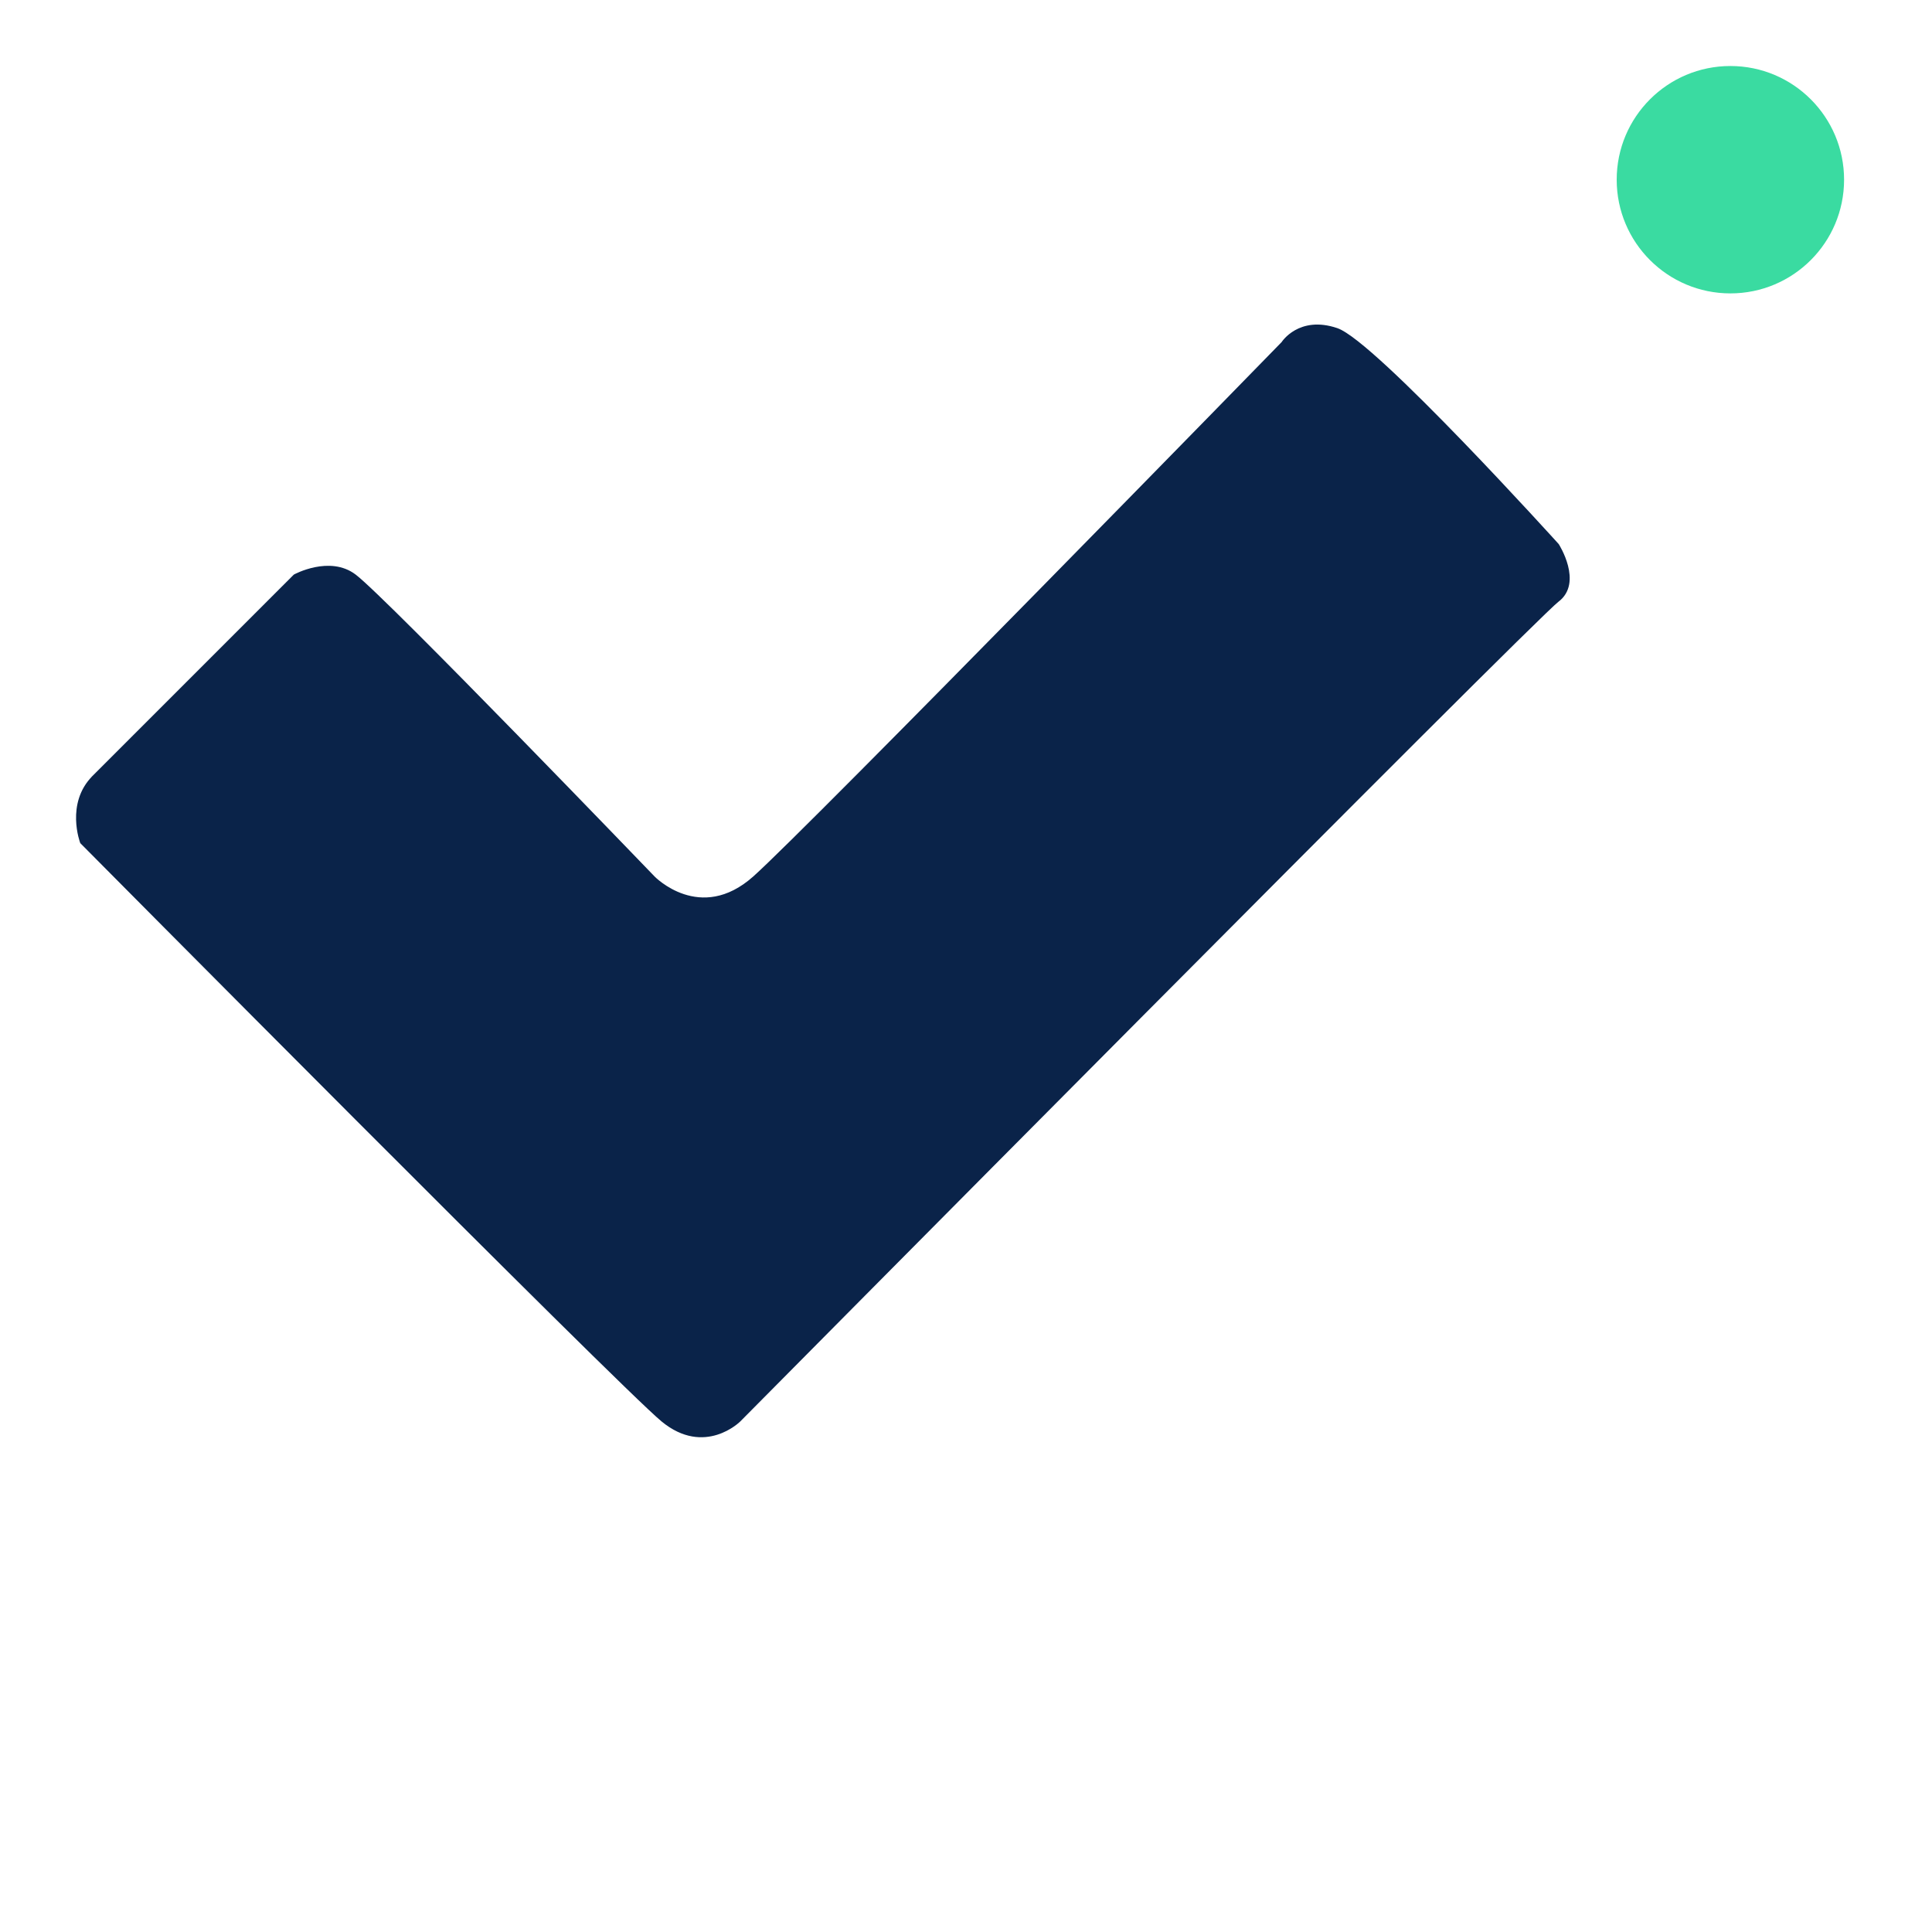
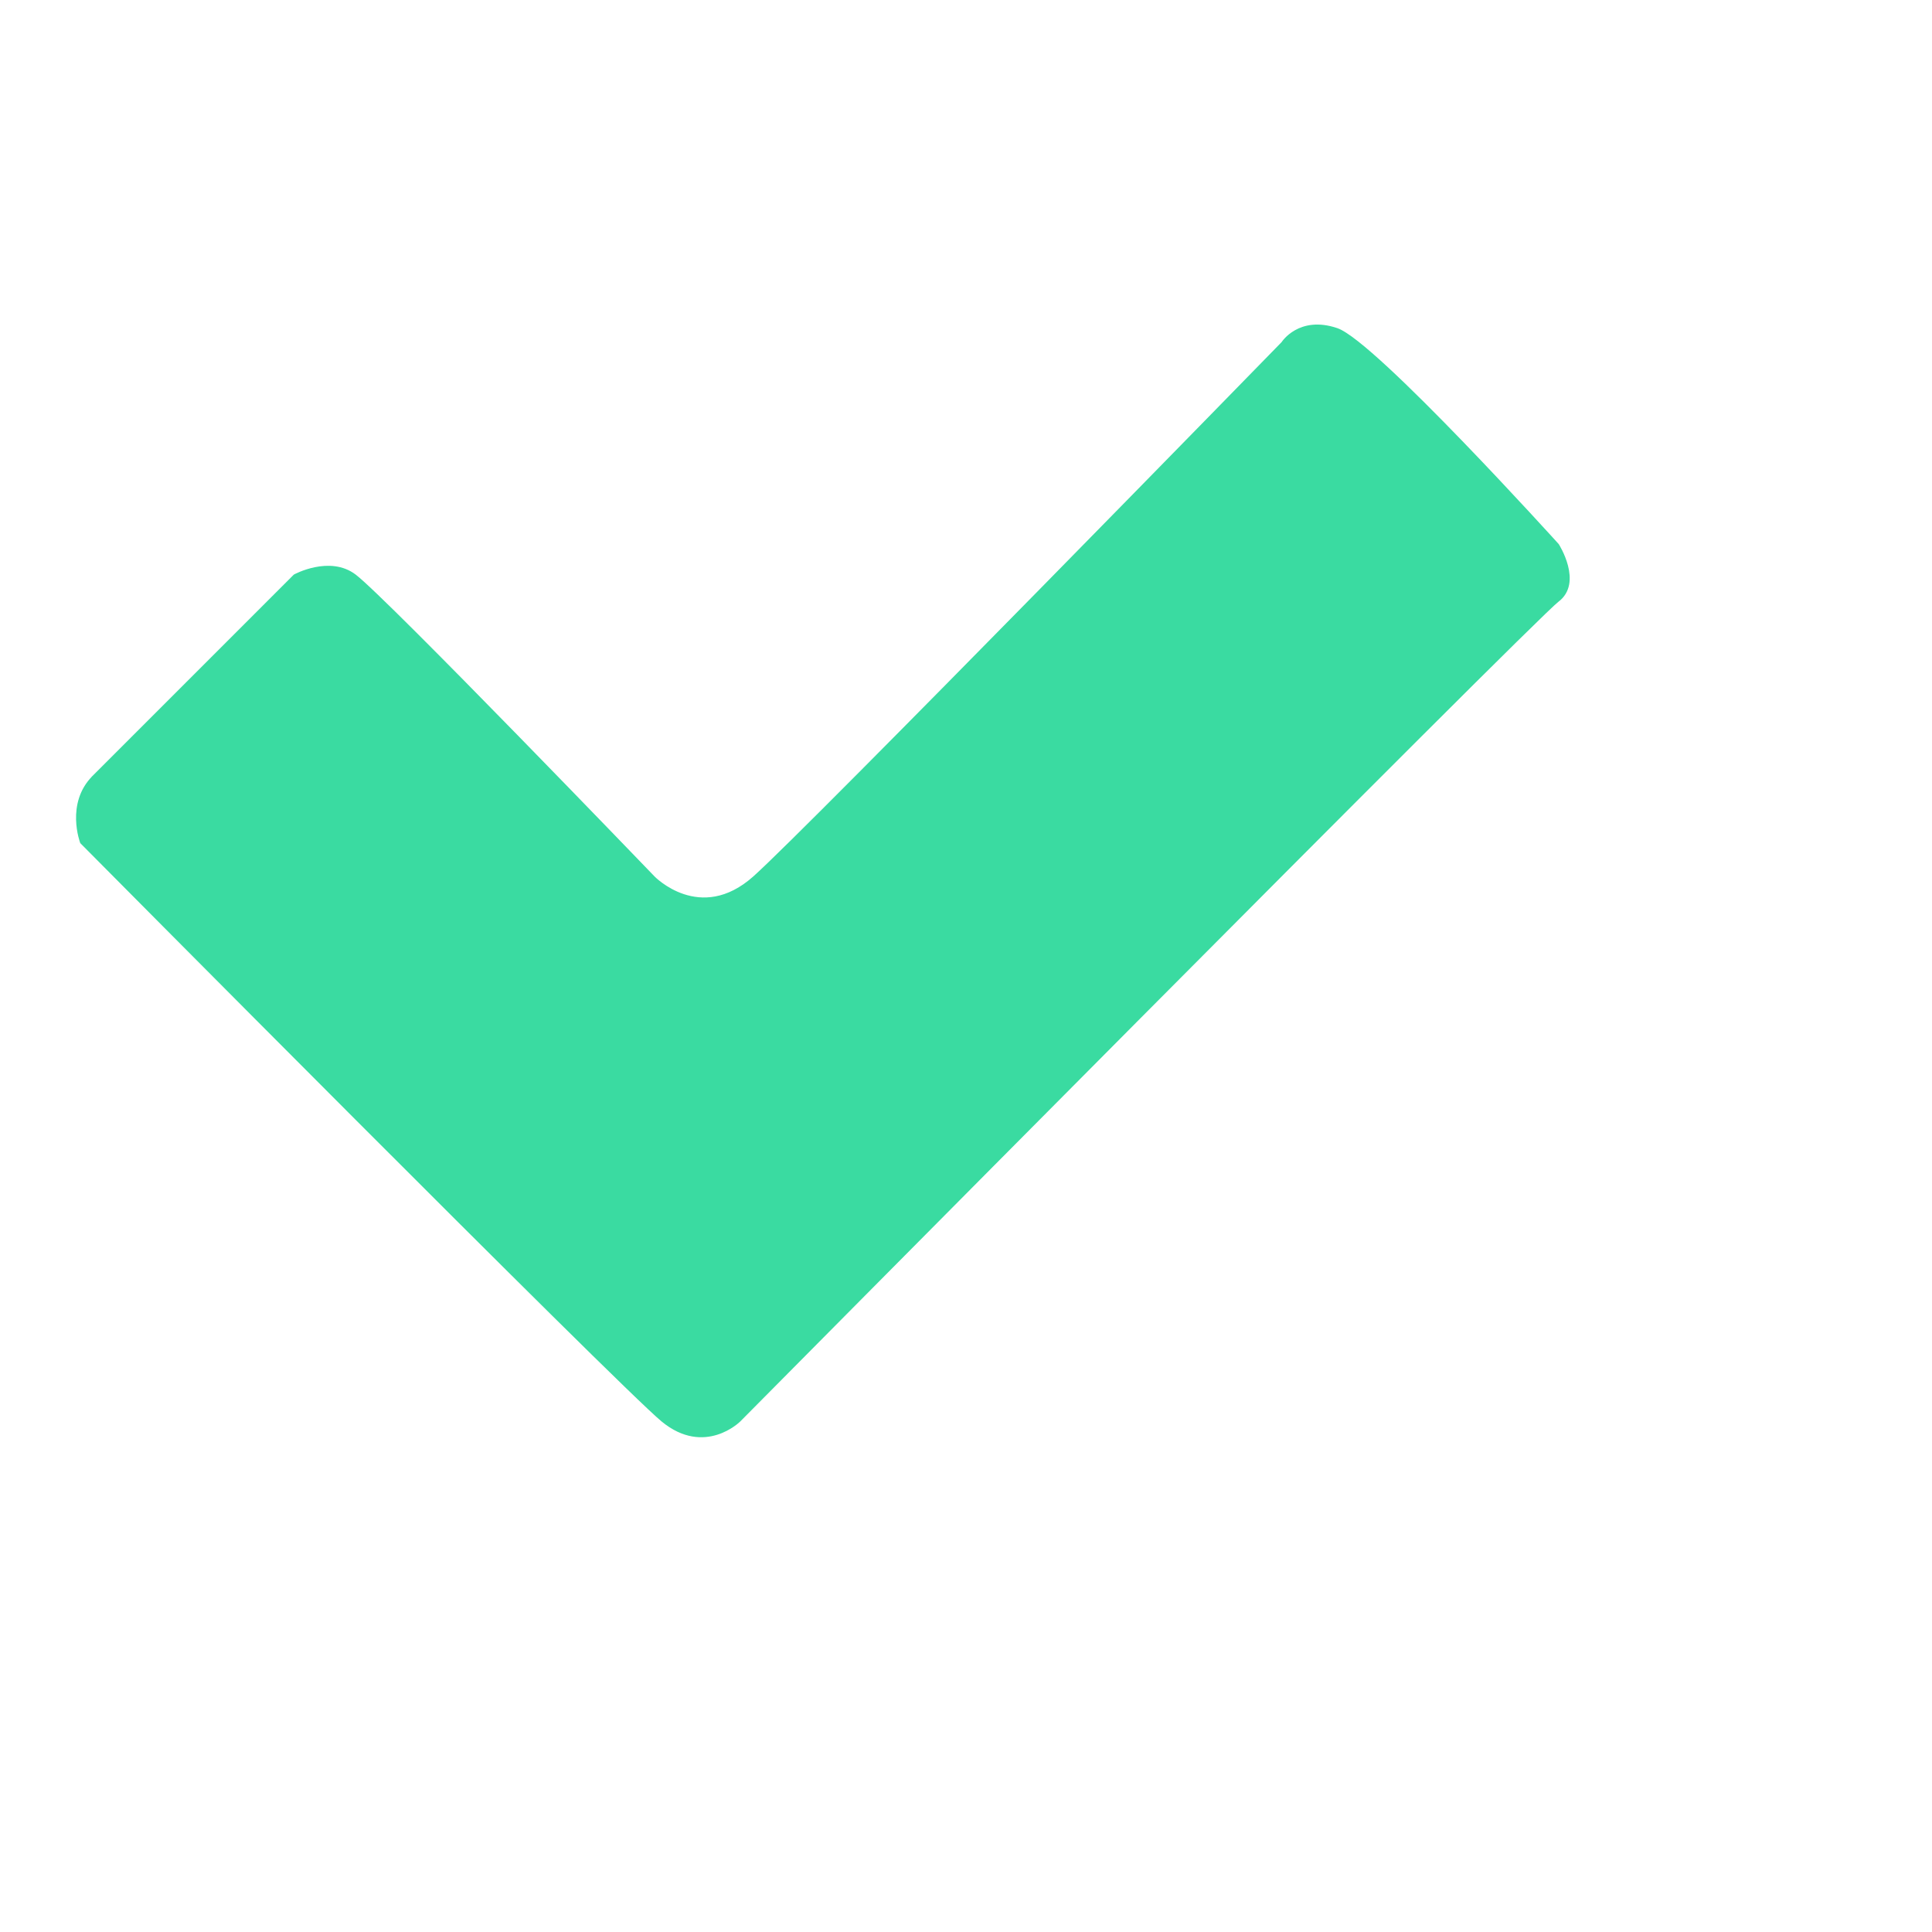
<svg xmlns="http://www.w3.org/2000/svg" viewBox="-10 30 650 650">
-   <circle fill="#3adba1" cx="572.17" cy="90.46" r="38.25" />
-   <path fill="#0a2349" stroke="#0a2349" stroke-miterlimit="10" d="M21.47,291.41l67.69-67.69s11.76-6.44,20.21,0c10.61,8.08,100.53,101.54,100.53,101.54,0,0,15.66,16.17,33.85,0s177.82-179.84,177.82-179.84c0,0,5.56-8.84,18.19-4.55s74.26,72.49,74.26,72.49c0,0,8.08,12.63,0,18.69S238.7,507.88,238.7,507.88c0,0-11.62,11.62-25.76,0-14.14-11.62-195.5-194.49-195.5-194.49,0,0-4.93-13.01,4.04-21.97Z" />
+   <path fill="#3adba1" stroke="#3adba1" stroke-miterlimit="10" d="M21.47,291.41l67.69-67.69s11.76-6.44,20.21,0c10.61,8.08,100.53,101.54,100.53,101.54,0,0,15.66,16.17,33.85,0s177.82-179.84,177.82-179.84c0,0,5.56-8.84,18.19-4.55s74.26,72.49,74.26,72.49c0,0,8.08,12.63,0,18.69S238.7,507.88,238.7,507.88c0,0-11.62,11.62-25.76,0-14.14-11.62-195.5-194.49-195.5-194.49,0,0-4.93-13.01,4.04-21.97Z" />
</svg>
